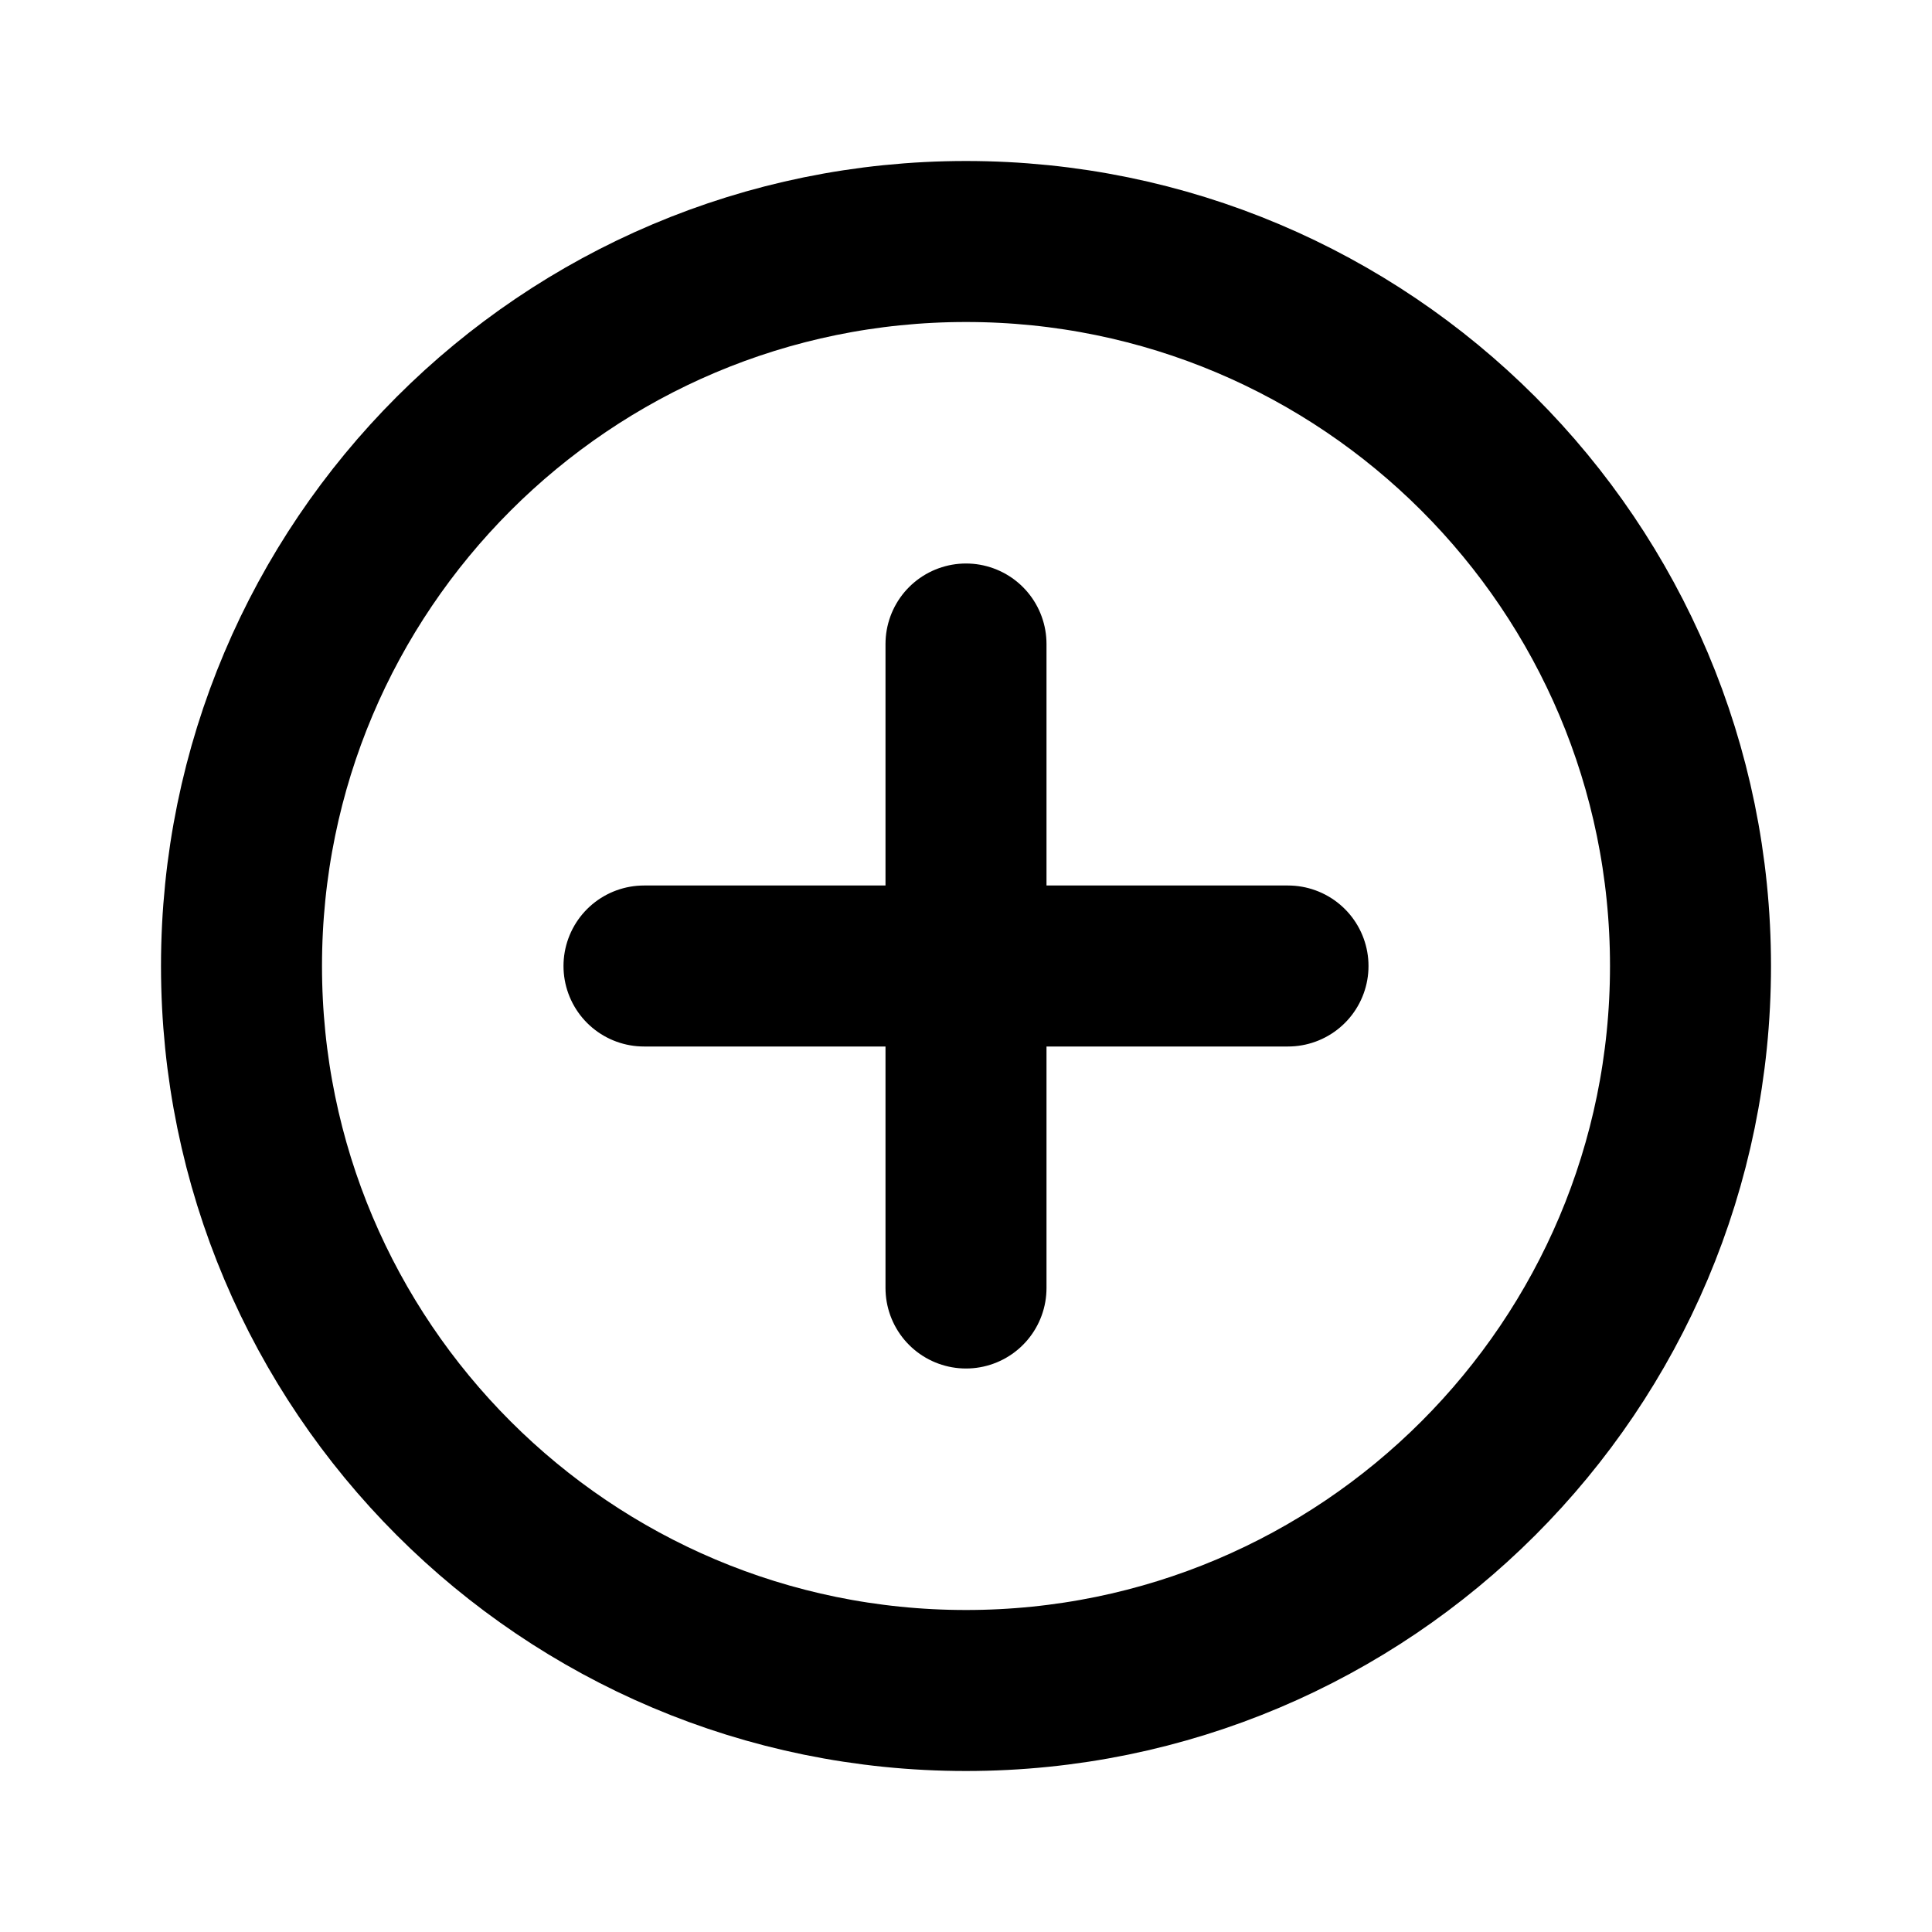
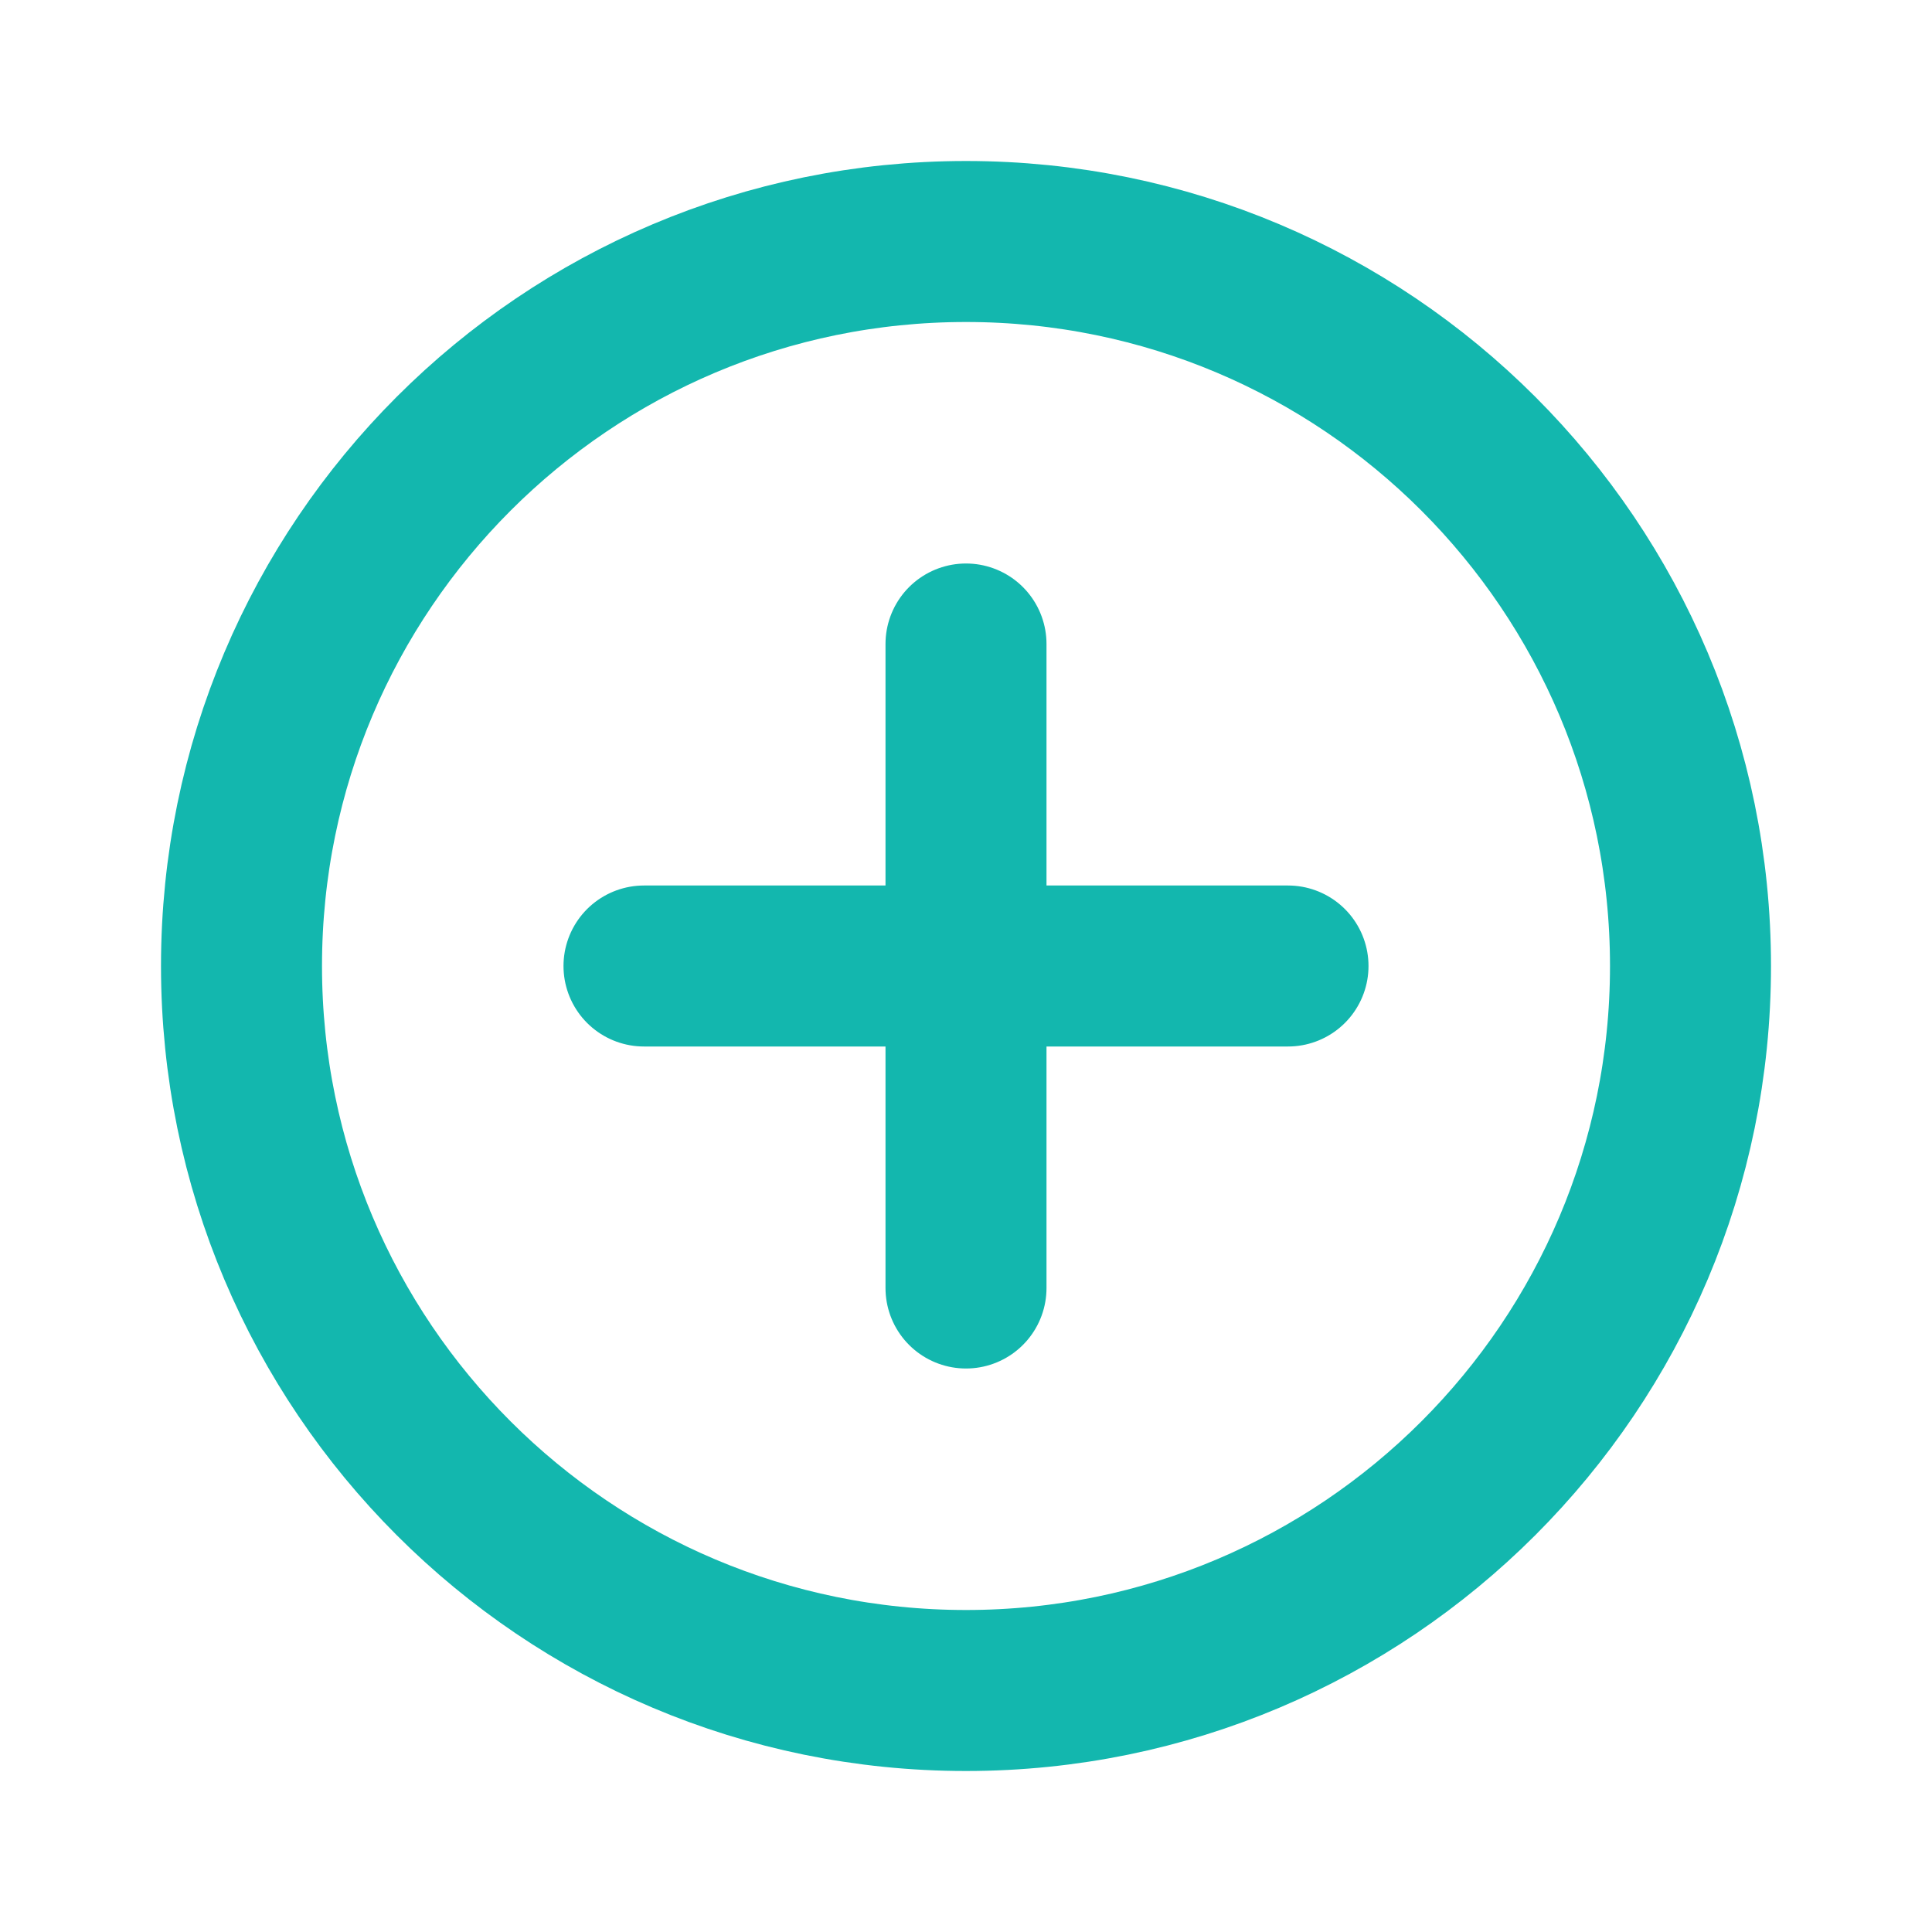
<svg xmlns="http://www.w3.org/2000/svg" width="40px" height="40px" viewBox="0 0 24 24" fill="none">
-   <g id="Edit / Add_Plus_Circle">
-     <path id="Vector" d="M8 12H12M12 12H16M12 12V16M12 12V8M12 21C7.029 21 3 16.971 3 12C3 7.029 7.029 3 12 3C16.971 3 21 7.029 21 12C21 16.971 16.971 21 12 21Z" stroke="#000000" stroke-width="2" stroke-linecap="round" stroke-linejoin="round" />
-   </g>
+   <path id="Vector" d="M8 12H12M12 12H16M12 12V16M12 12V8M12 21C7.029 21 3 16.971 3 12C3 7.029 7.029 3 12 3C16.971 3 21 7.029 21 12C21 16.971 16.971 21 12 21Z" stroke="#13B7AE" stroke-width="2" stroke-linecap="round" stroke-linejoin="round" />
</svg>
